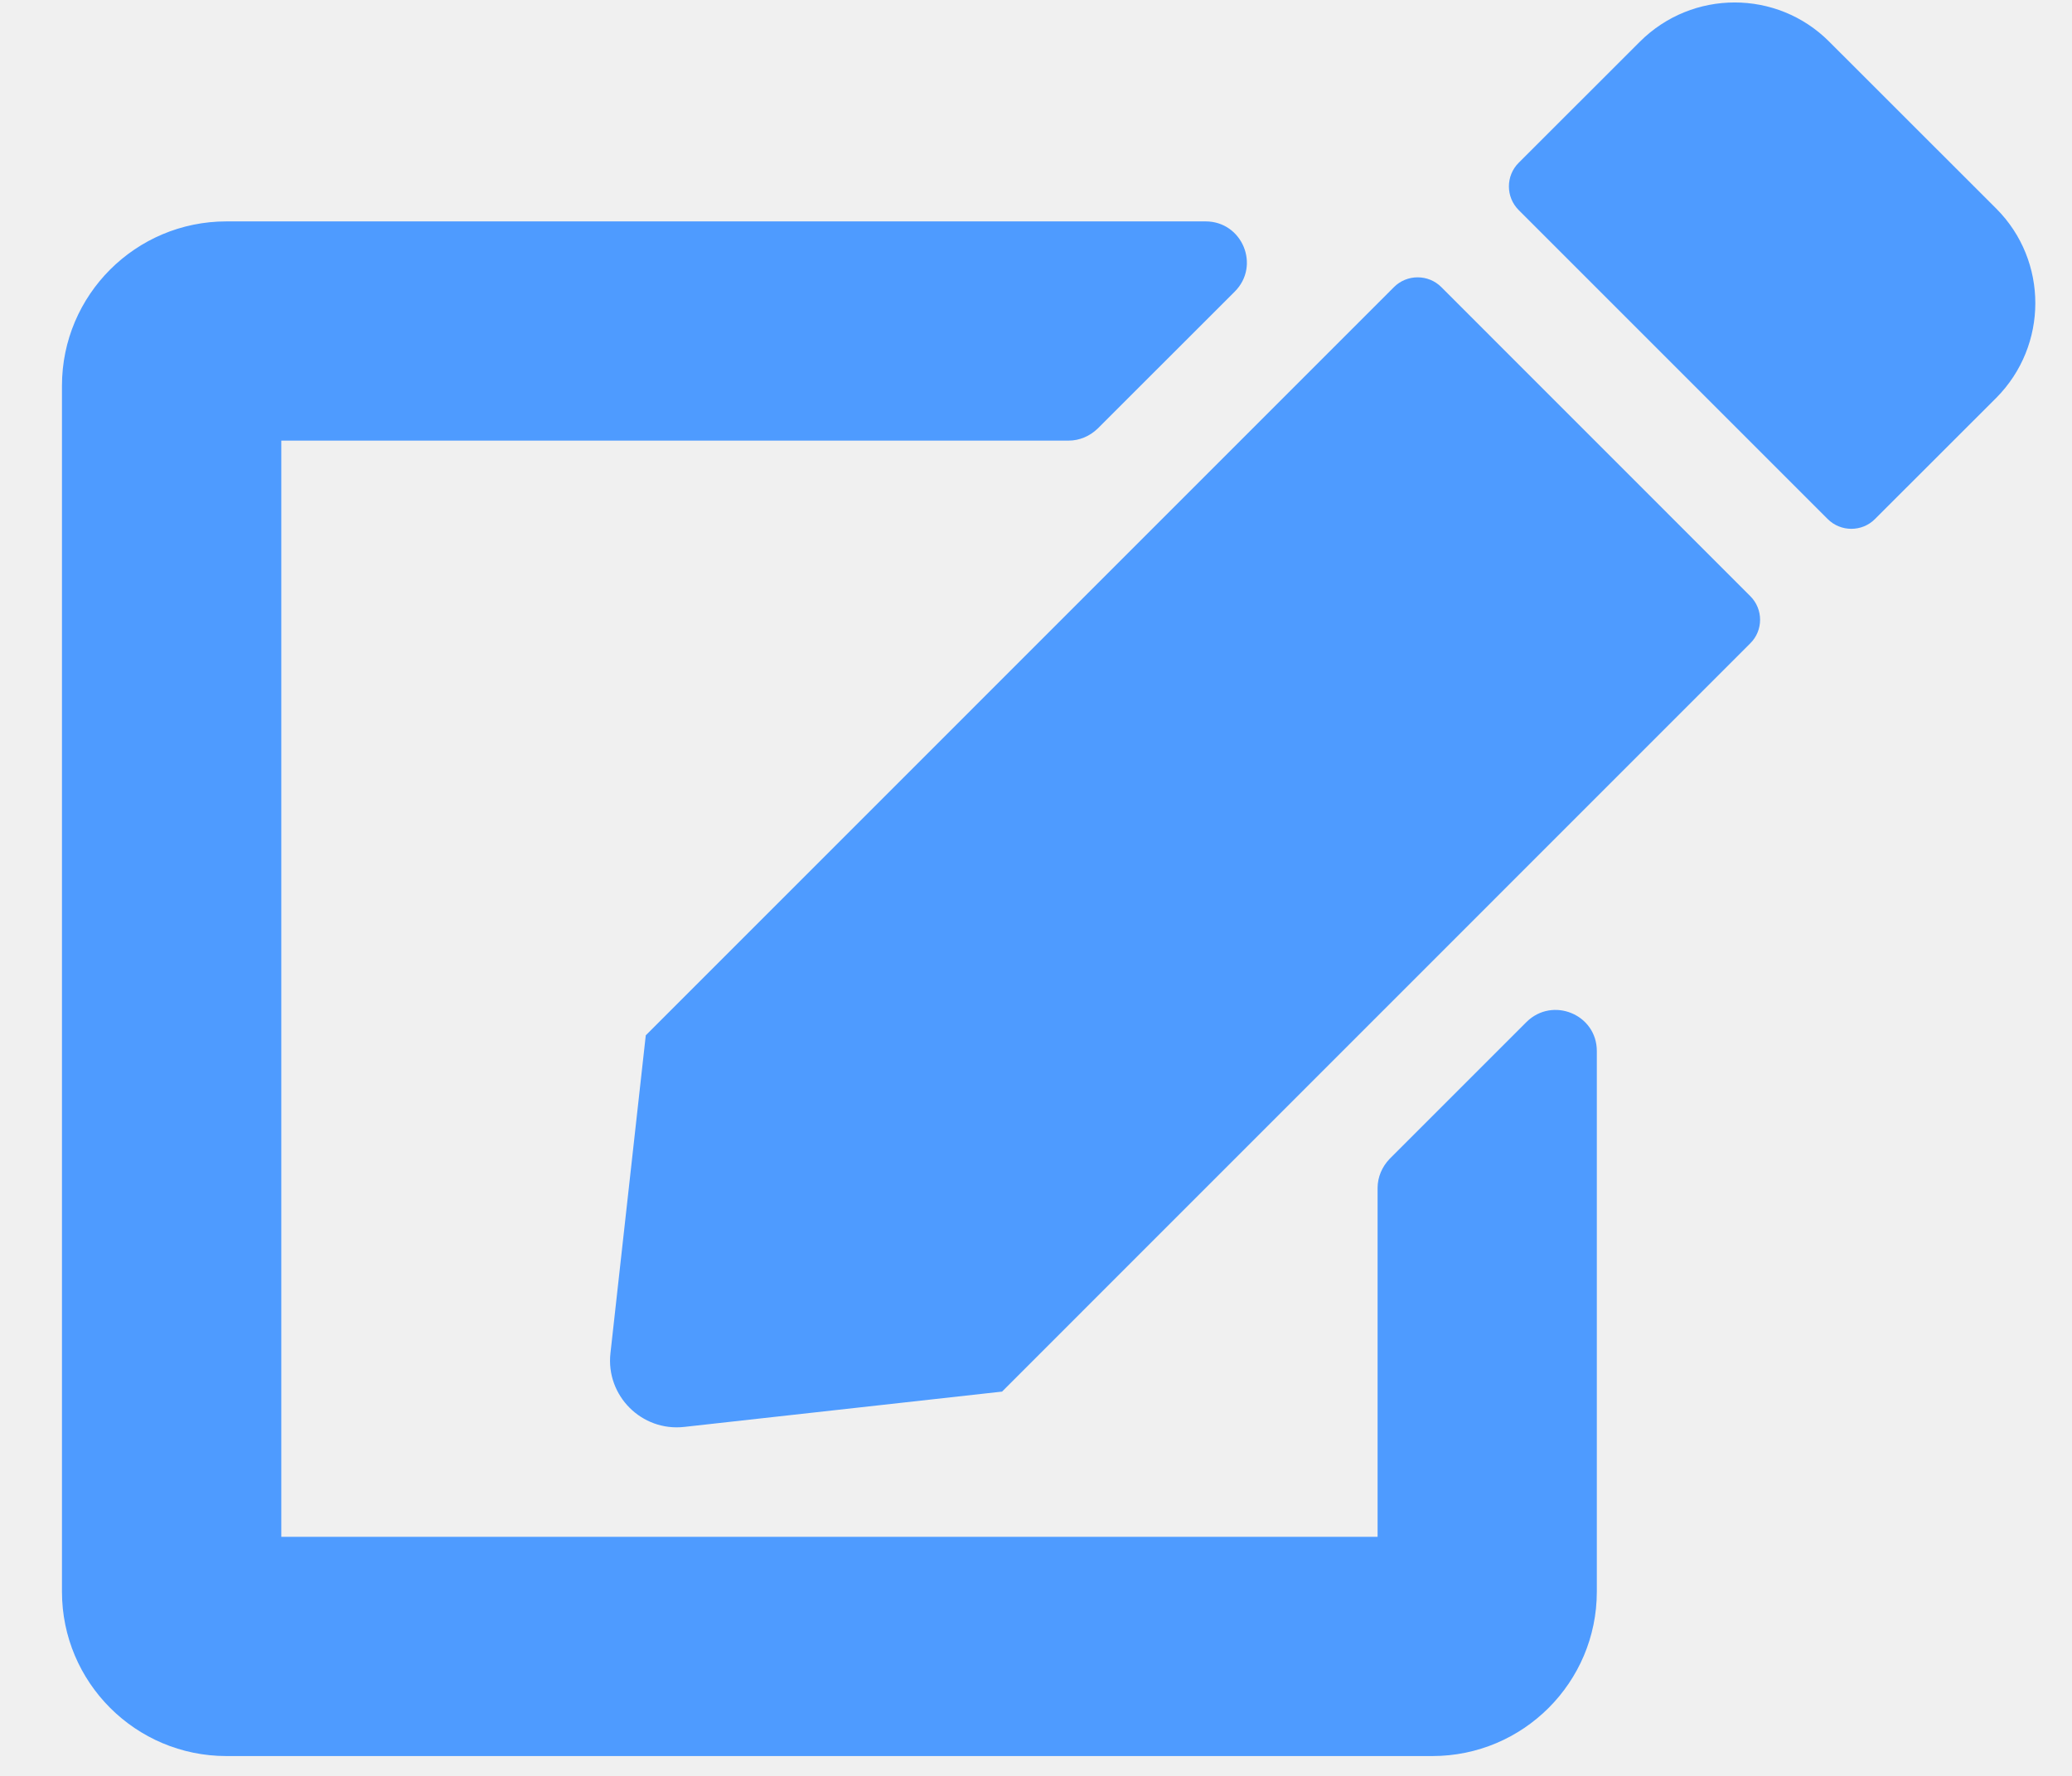
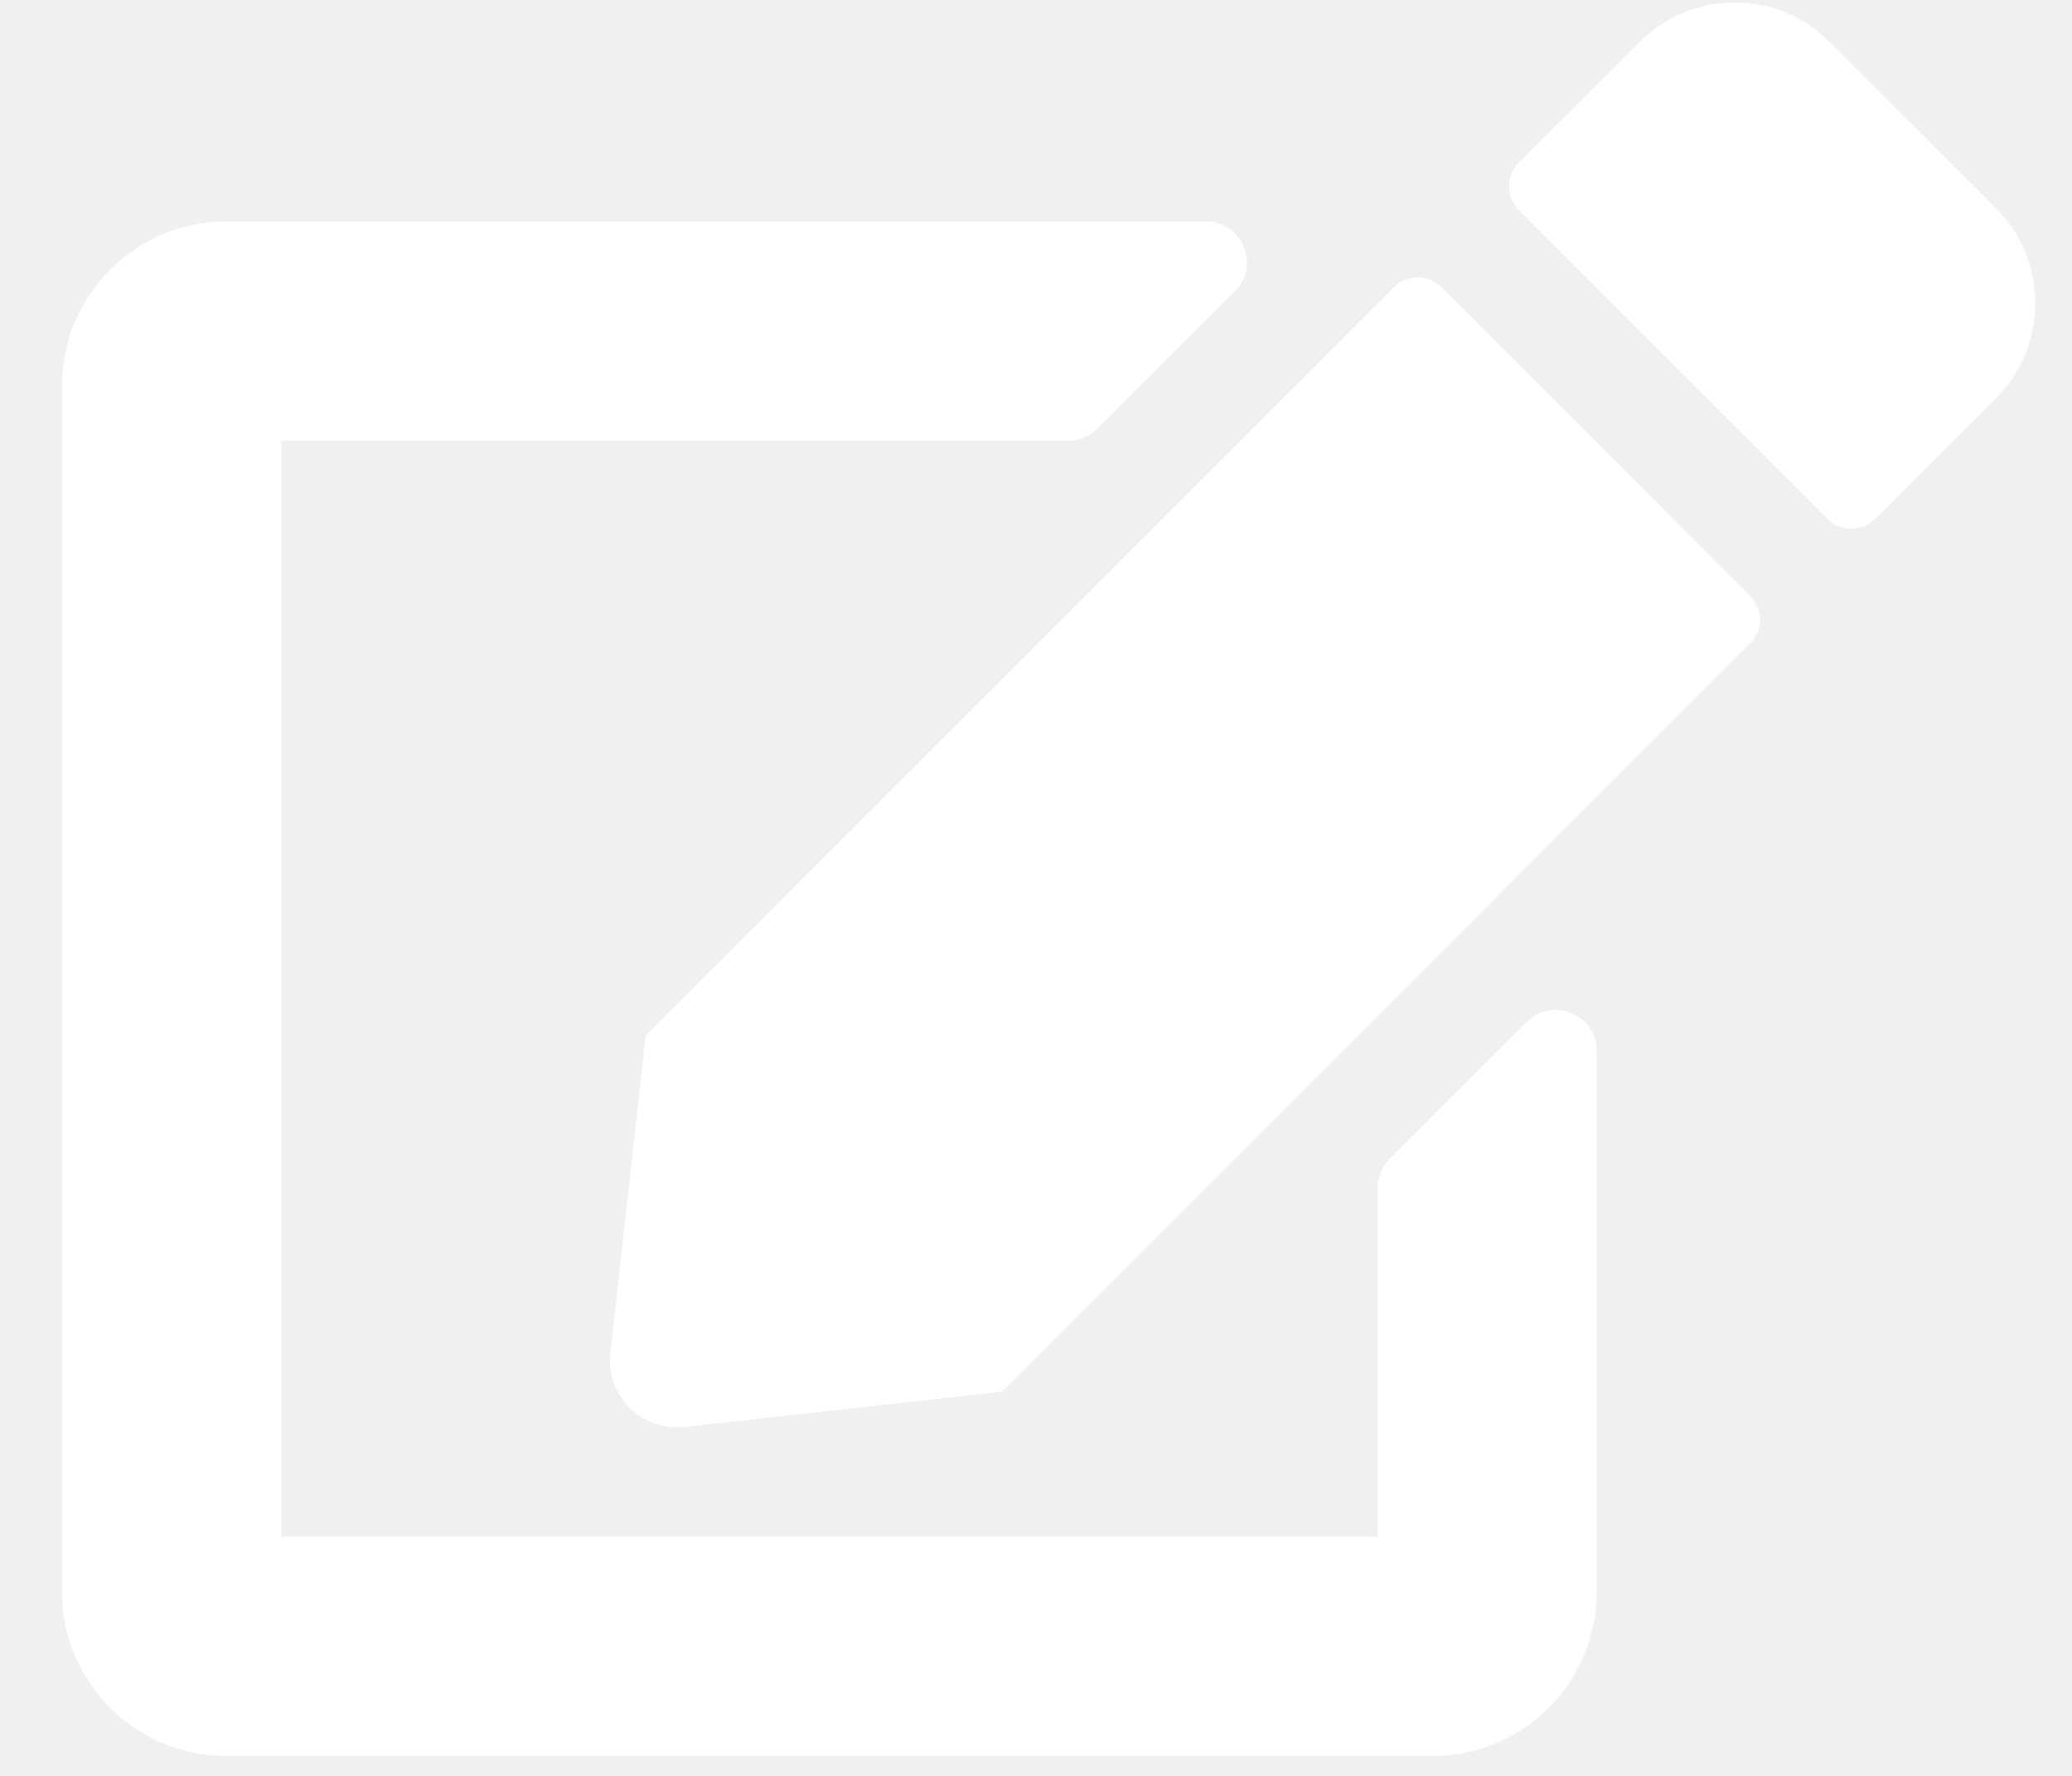
<svg xmlns="http://www.w3.org/2000/svg" width="21" height="18" viewBox="0 0 21 18" fill="none">
-   <path d="M14.608 2.91L17.739 6.042C17.872 6.174 17.872 6.39 17.739 6.521L10.156 14.105L6.934 14.463C6.503 14.511 6.139 14.146 6.187 13.716L6.545 10.494L14.128 2.91C14.26 2.778 14.476 2.778 14.608 2.91ZM20.233 2.115L18.538 0.421C18.01 -0.107 17.153 -0.107 16.622 0.421L15.392 1.65C15.26 1.782 15.26 1.997 15.392 2.129L18.524 5.261C18.656 5.393 18.872 5.393 19.003 5.261L20.233 4.032C20.76 3.501 20.76 2.643 20.233 2.115ZM13.962 12.042V15.577H2.851V4.466H10.83C10.941 4.466 11.045 4.421 11.125 4.344L12.514 2.956C12.778 2.692 12.59 2.244 12.219 2.244H2.295C1.375 2.244 0.628 2.99 0.628 3.91V16.133C0.628 17.053 1.375 17.799 2.295 17.799H14.517C15.437 17.799 16.184 17.053 16.184 16.133V10.653C16.184 10.282 15.736 10.098 15.472 10.358L14.083 11.747C14.007 11.827 13.962 11.931 13.962 12.042Z" fill="#4E9BFF" />
+   <path d="M14.608 2.91L17.739 6.042C17.872 6.174 17.872 6.39 17.739 6.521L10.156 14.105L6.934 14.463C6.503 14.511 6.139 14.146 6.187 13.716L6.545 10.494L14.128 2.91C14.26 2.778 14.476 2.778 14.608 2.91ZM20.233 2.115L18.538 0.421C18.01 -0.107 17.153 -0.107 16.622 0.421L15.392 1.65C15.26 1.782 15.26 1.997 15.392 2.129L18.524 5.261C18.656 5.393 18.872 5.393 19.003 5.261L20.233 4.032C20.76 3.501 20.76 2.643 20.233 2.115ZM13.962 12.042V15.577H2.851V4.466H10.83C10.941 4.466 11.045 4.421 11.125 4.344L12.514 2.956C12.778 2.692 12.59 2.244 12.219 2.244H2.295C1.375 2.244 0.628 2.99 0.628 3.91V16.133C0.628 17.053 1.375 17.799 2.295 17.799H14.517C15.437 17.799 16.184 17.053 16.184 16.133V10.653C16.184 10.282 15.736 10.098 15.472 10.358L14.083 11.747C14.007 11.827 13.962 11.931 13.962 12.042Z" fill="#ffffff" />
</svg>
